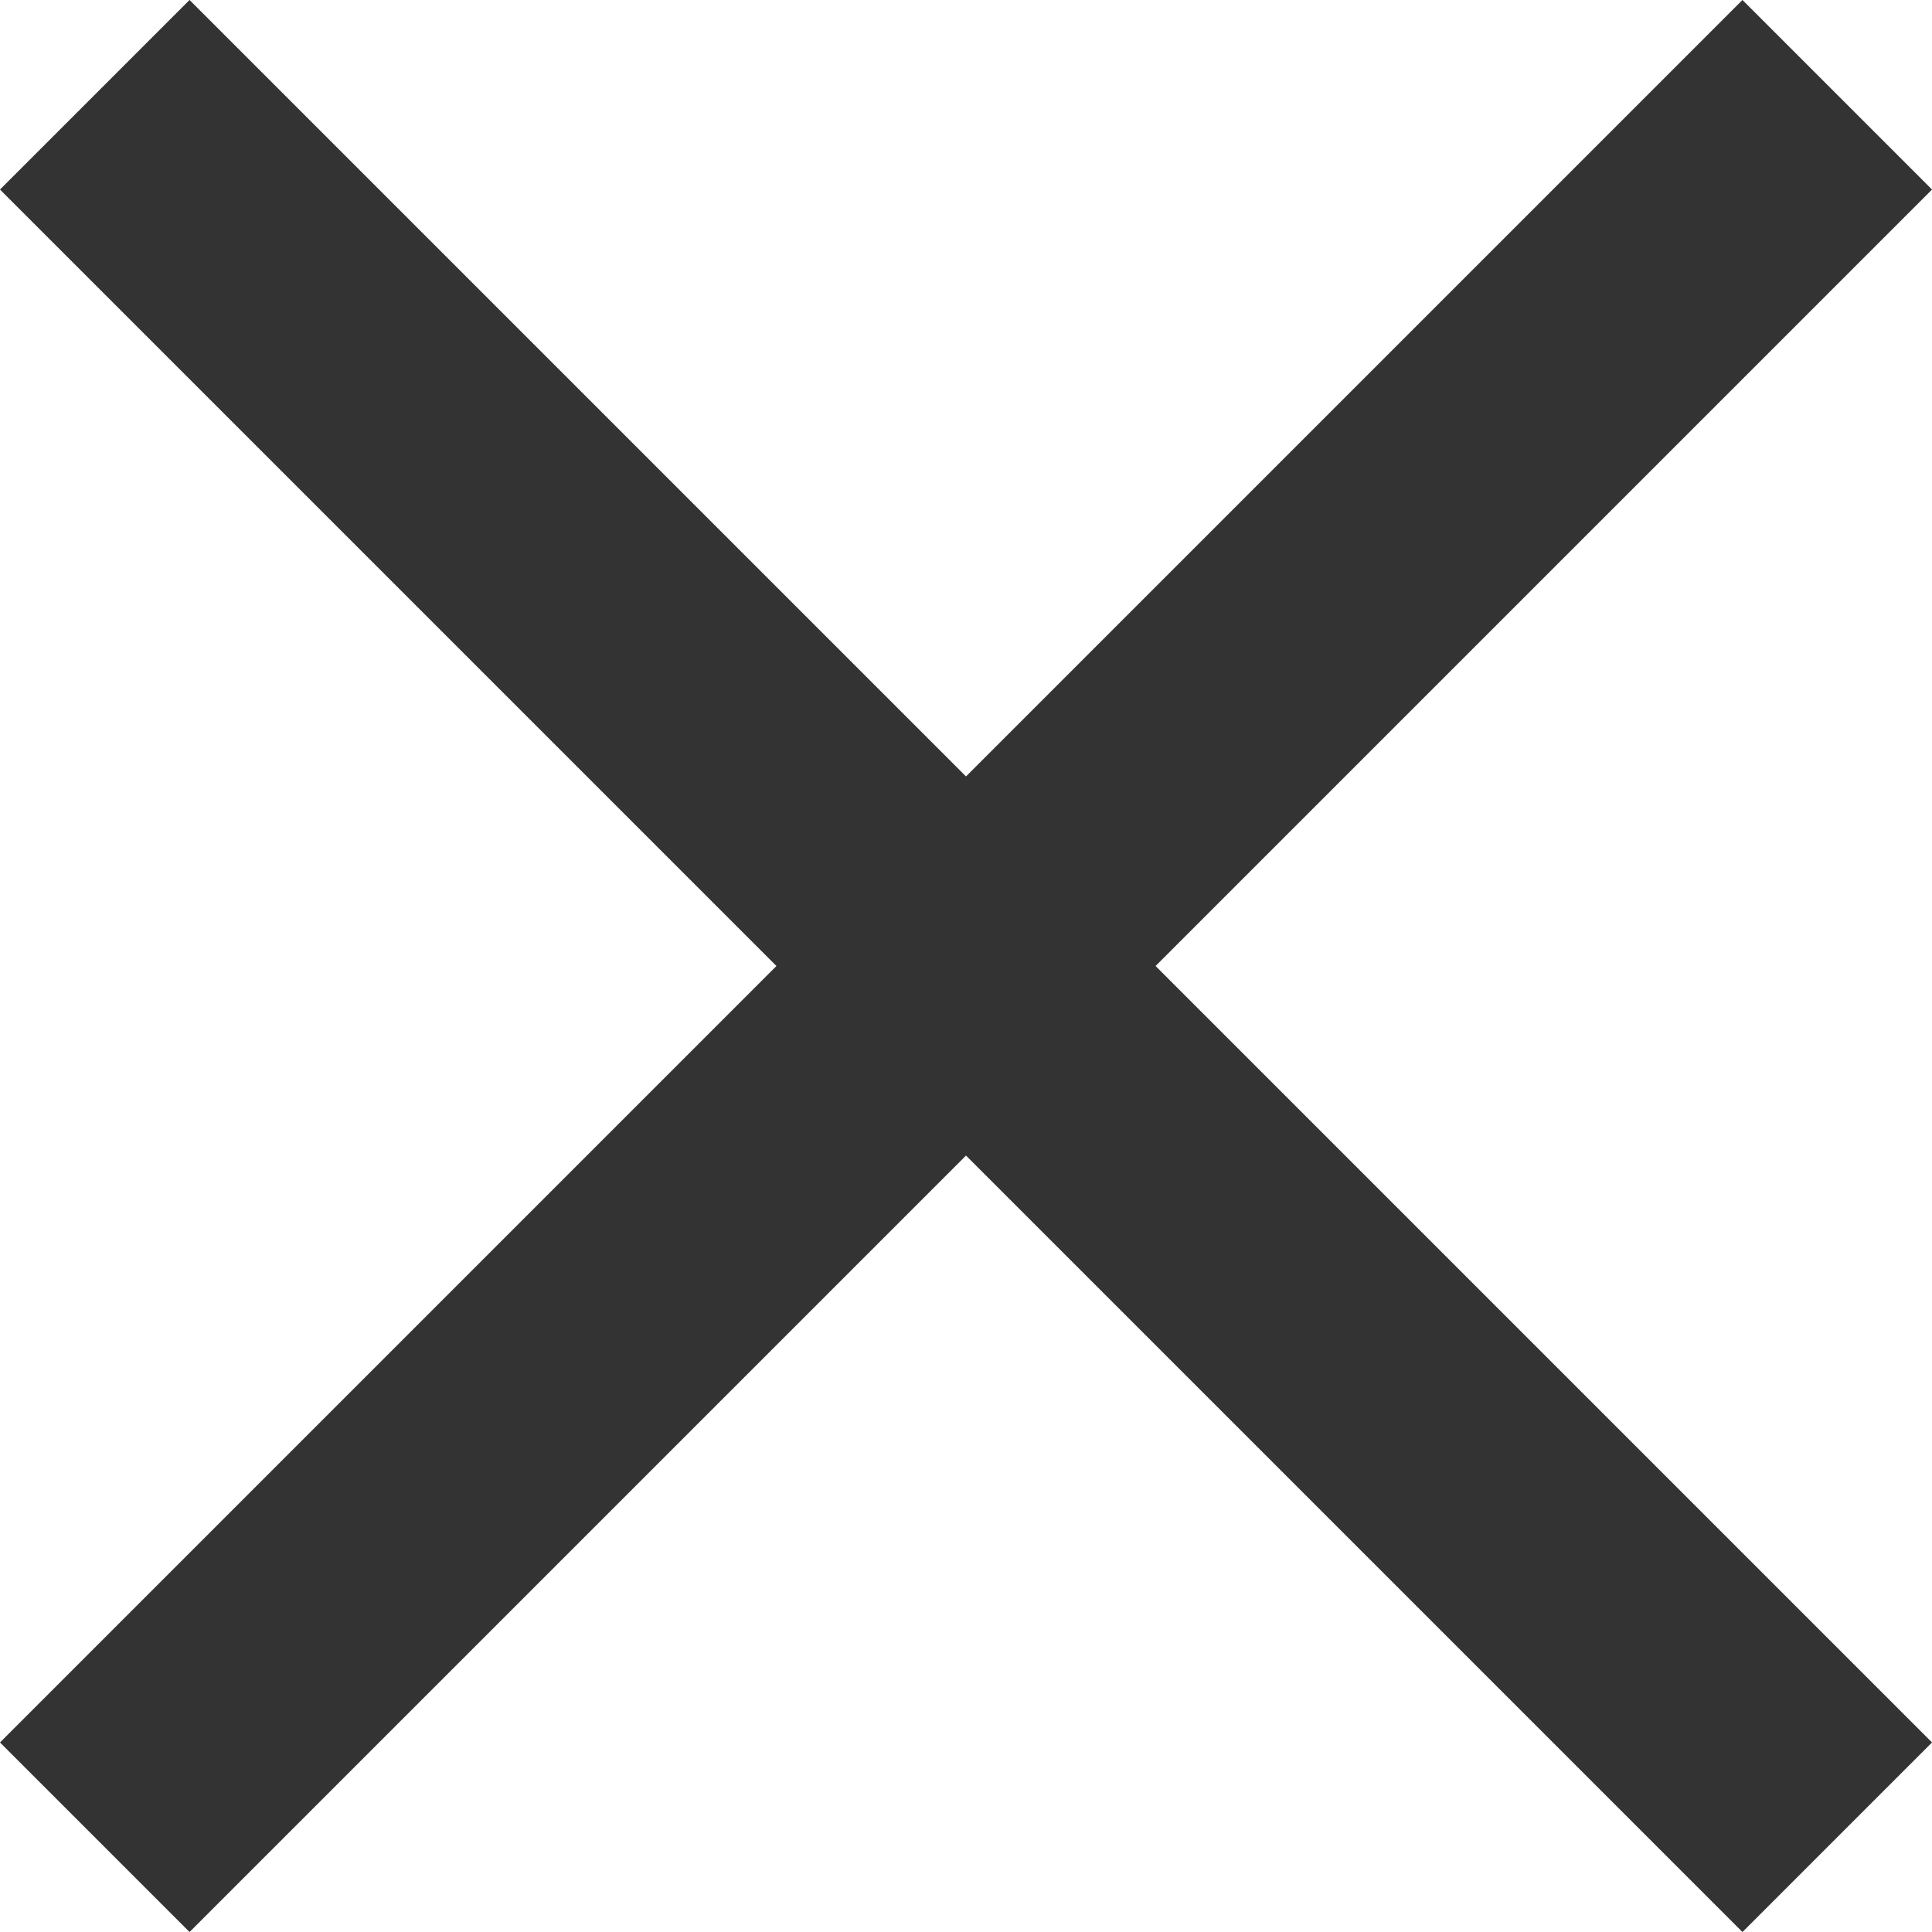
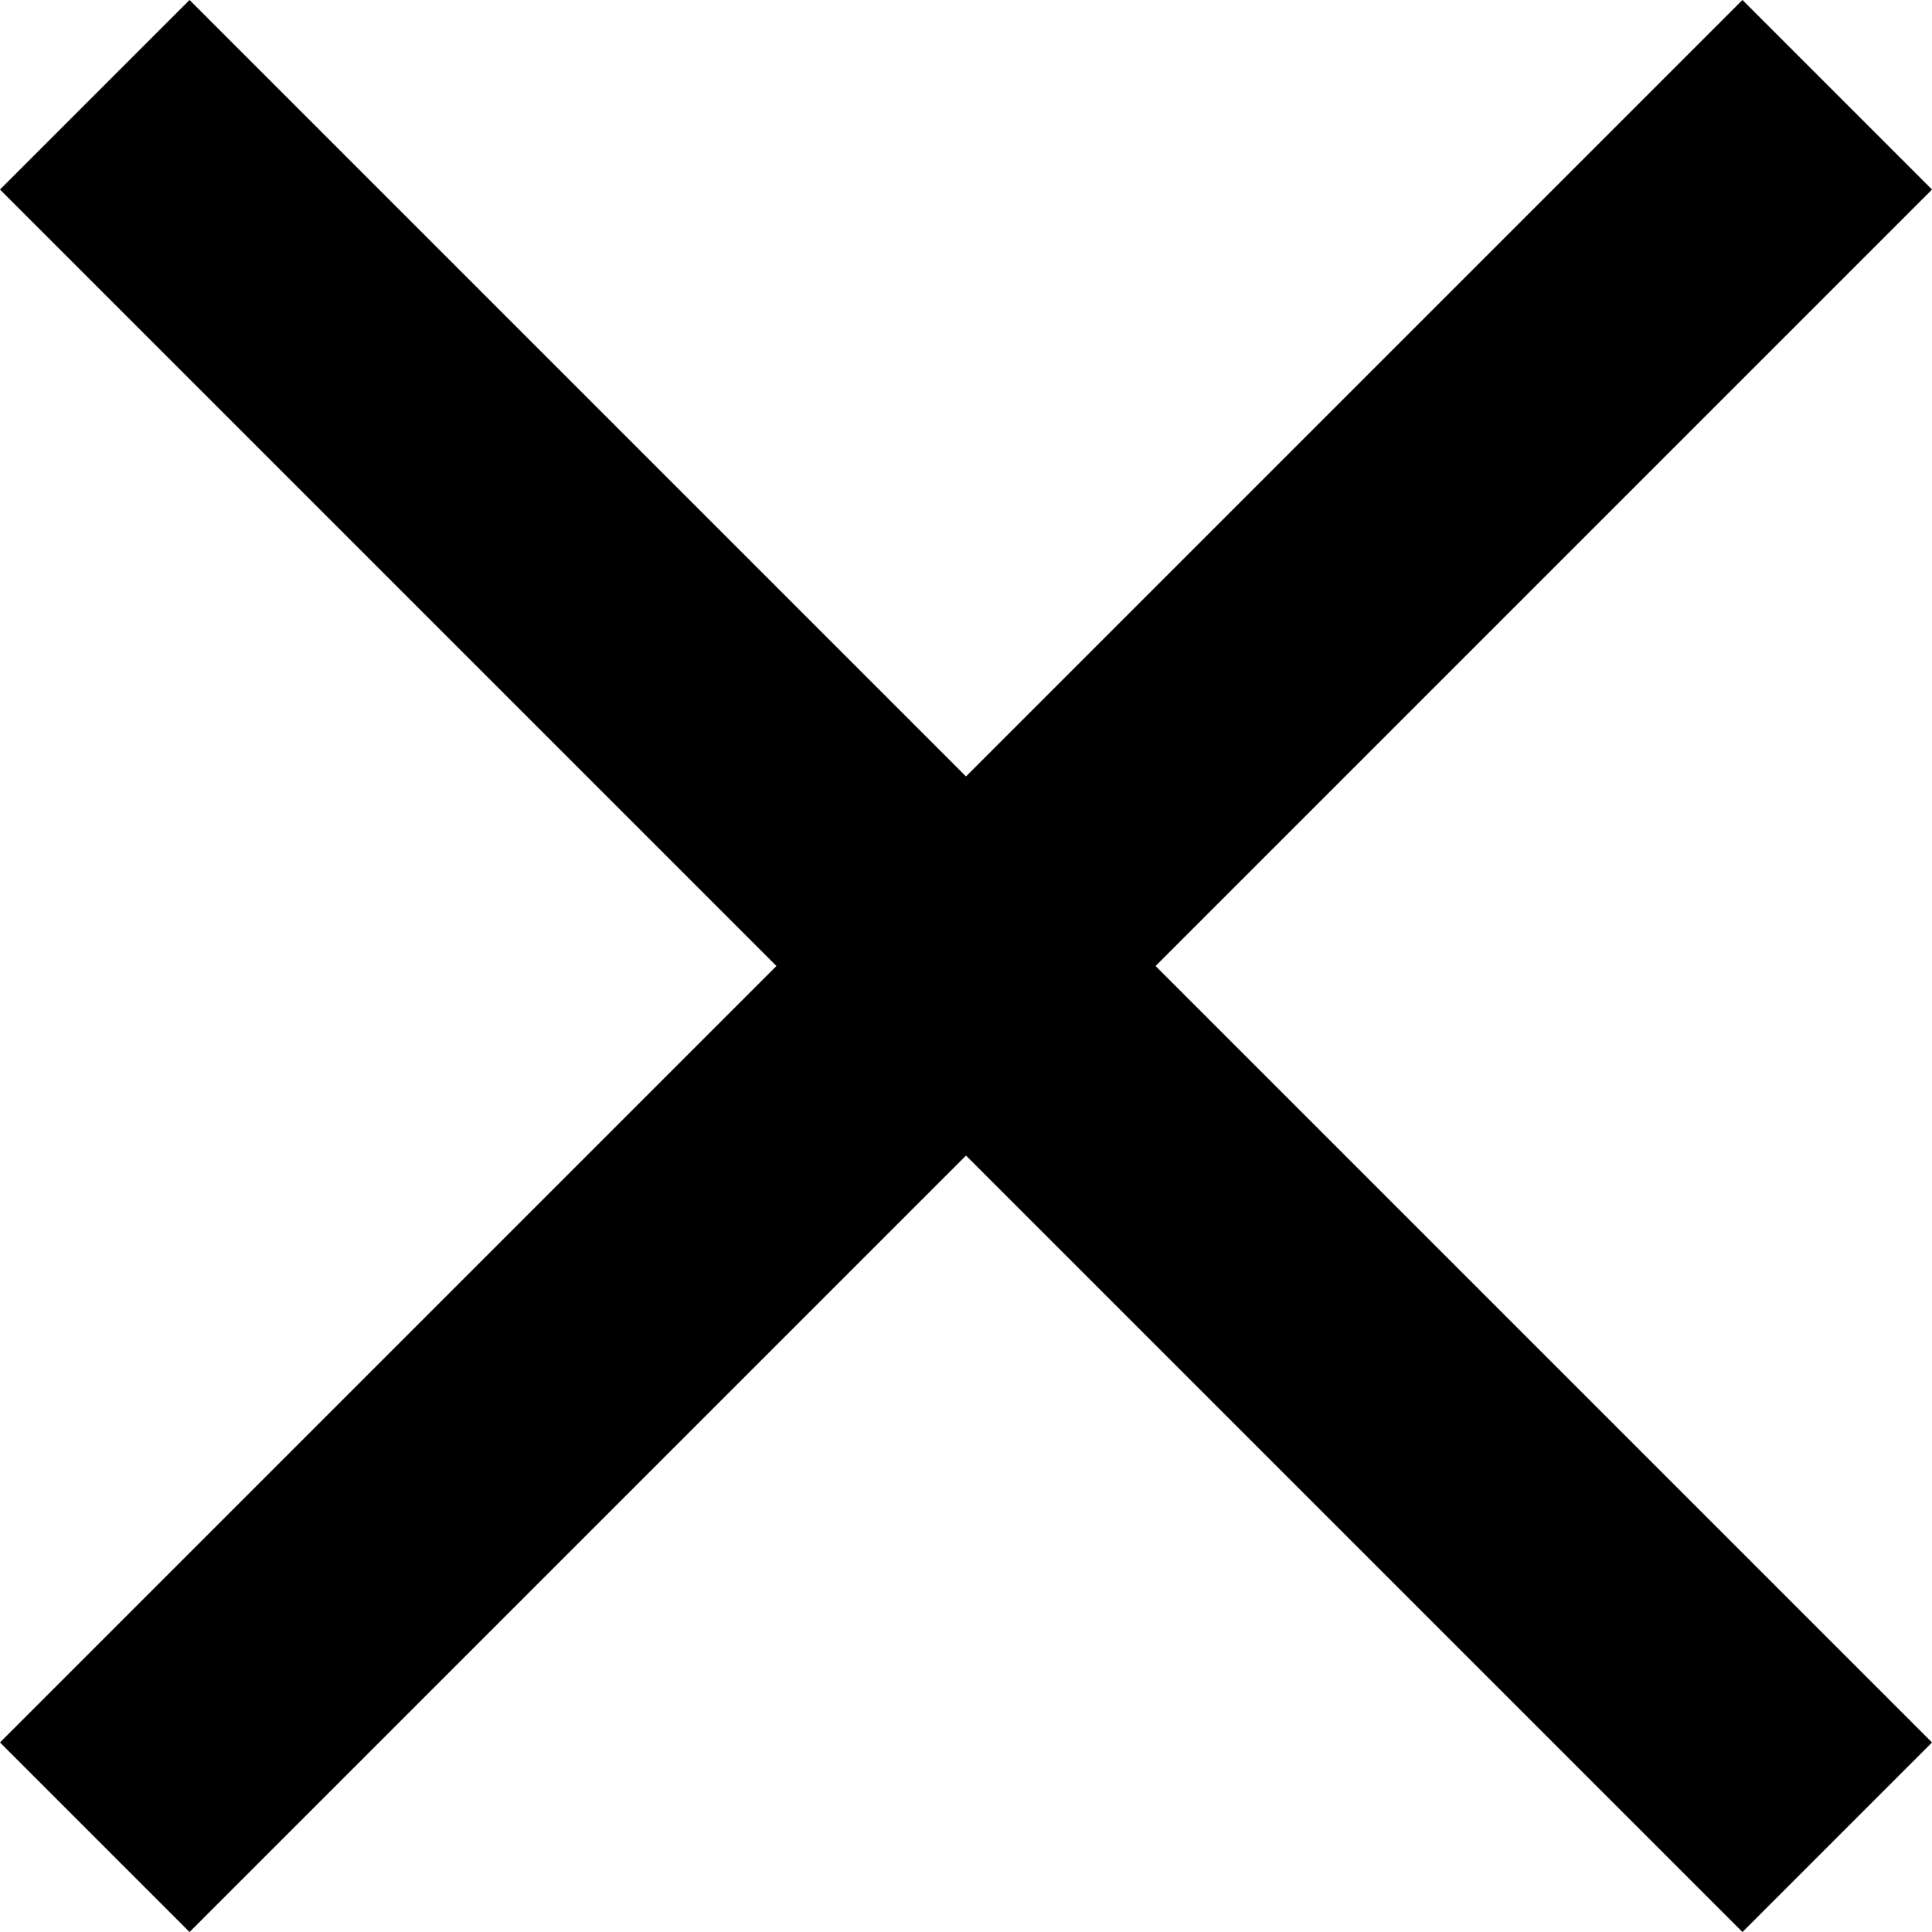
<svg xmlns="http://www.w3.org/2000/svg" width="12" height="12" viewBox="0 0 14.414 14.414">
  <defs>
    <style>
      .cls-1 {
        fill: none;
-         stroke: #333;
+         stroke: currentColor;
        stroke-width: 2px;
      }
    </style>
  </defs>
  <g id="Group_329" data-name="Group 329" transform="translate(-1054.793 -663.793)">
    <line id="Line_243" data-name="Line 243" class="cls-1" x2="13" y2="13" transform="translate(1055.5 664.5)" />
    <line id="Line_244" data-name="Line 244" class="cls-1" x1="13" y2="13" transform="translate(1055.5 664.5)" />
  </g>
</svg>
